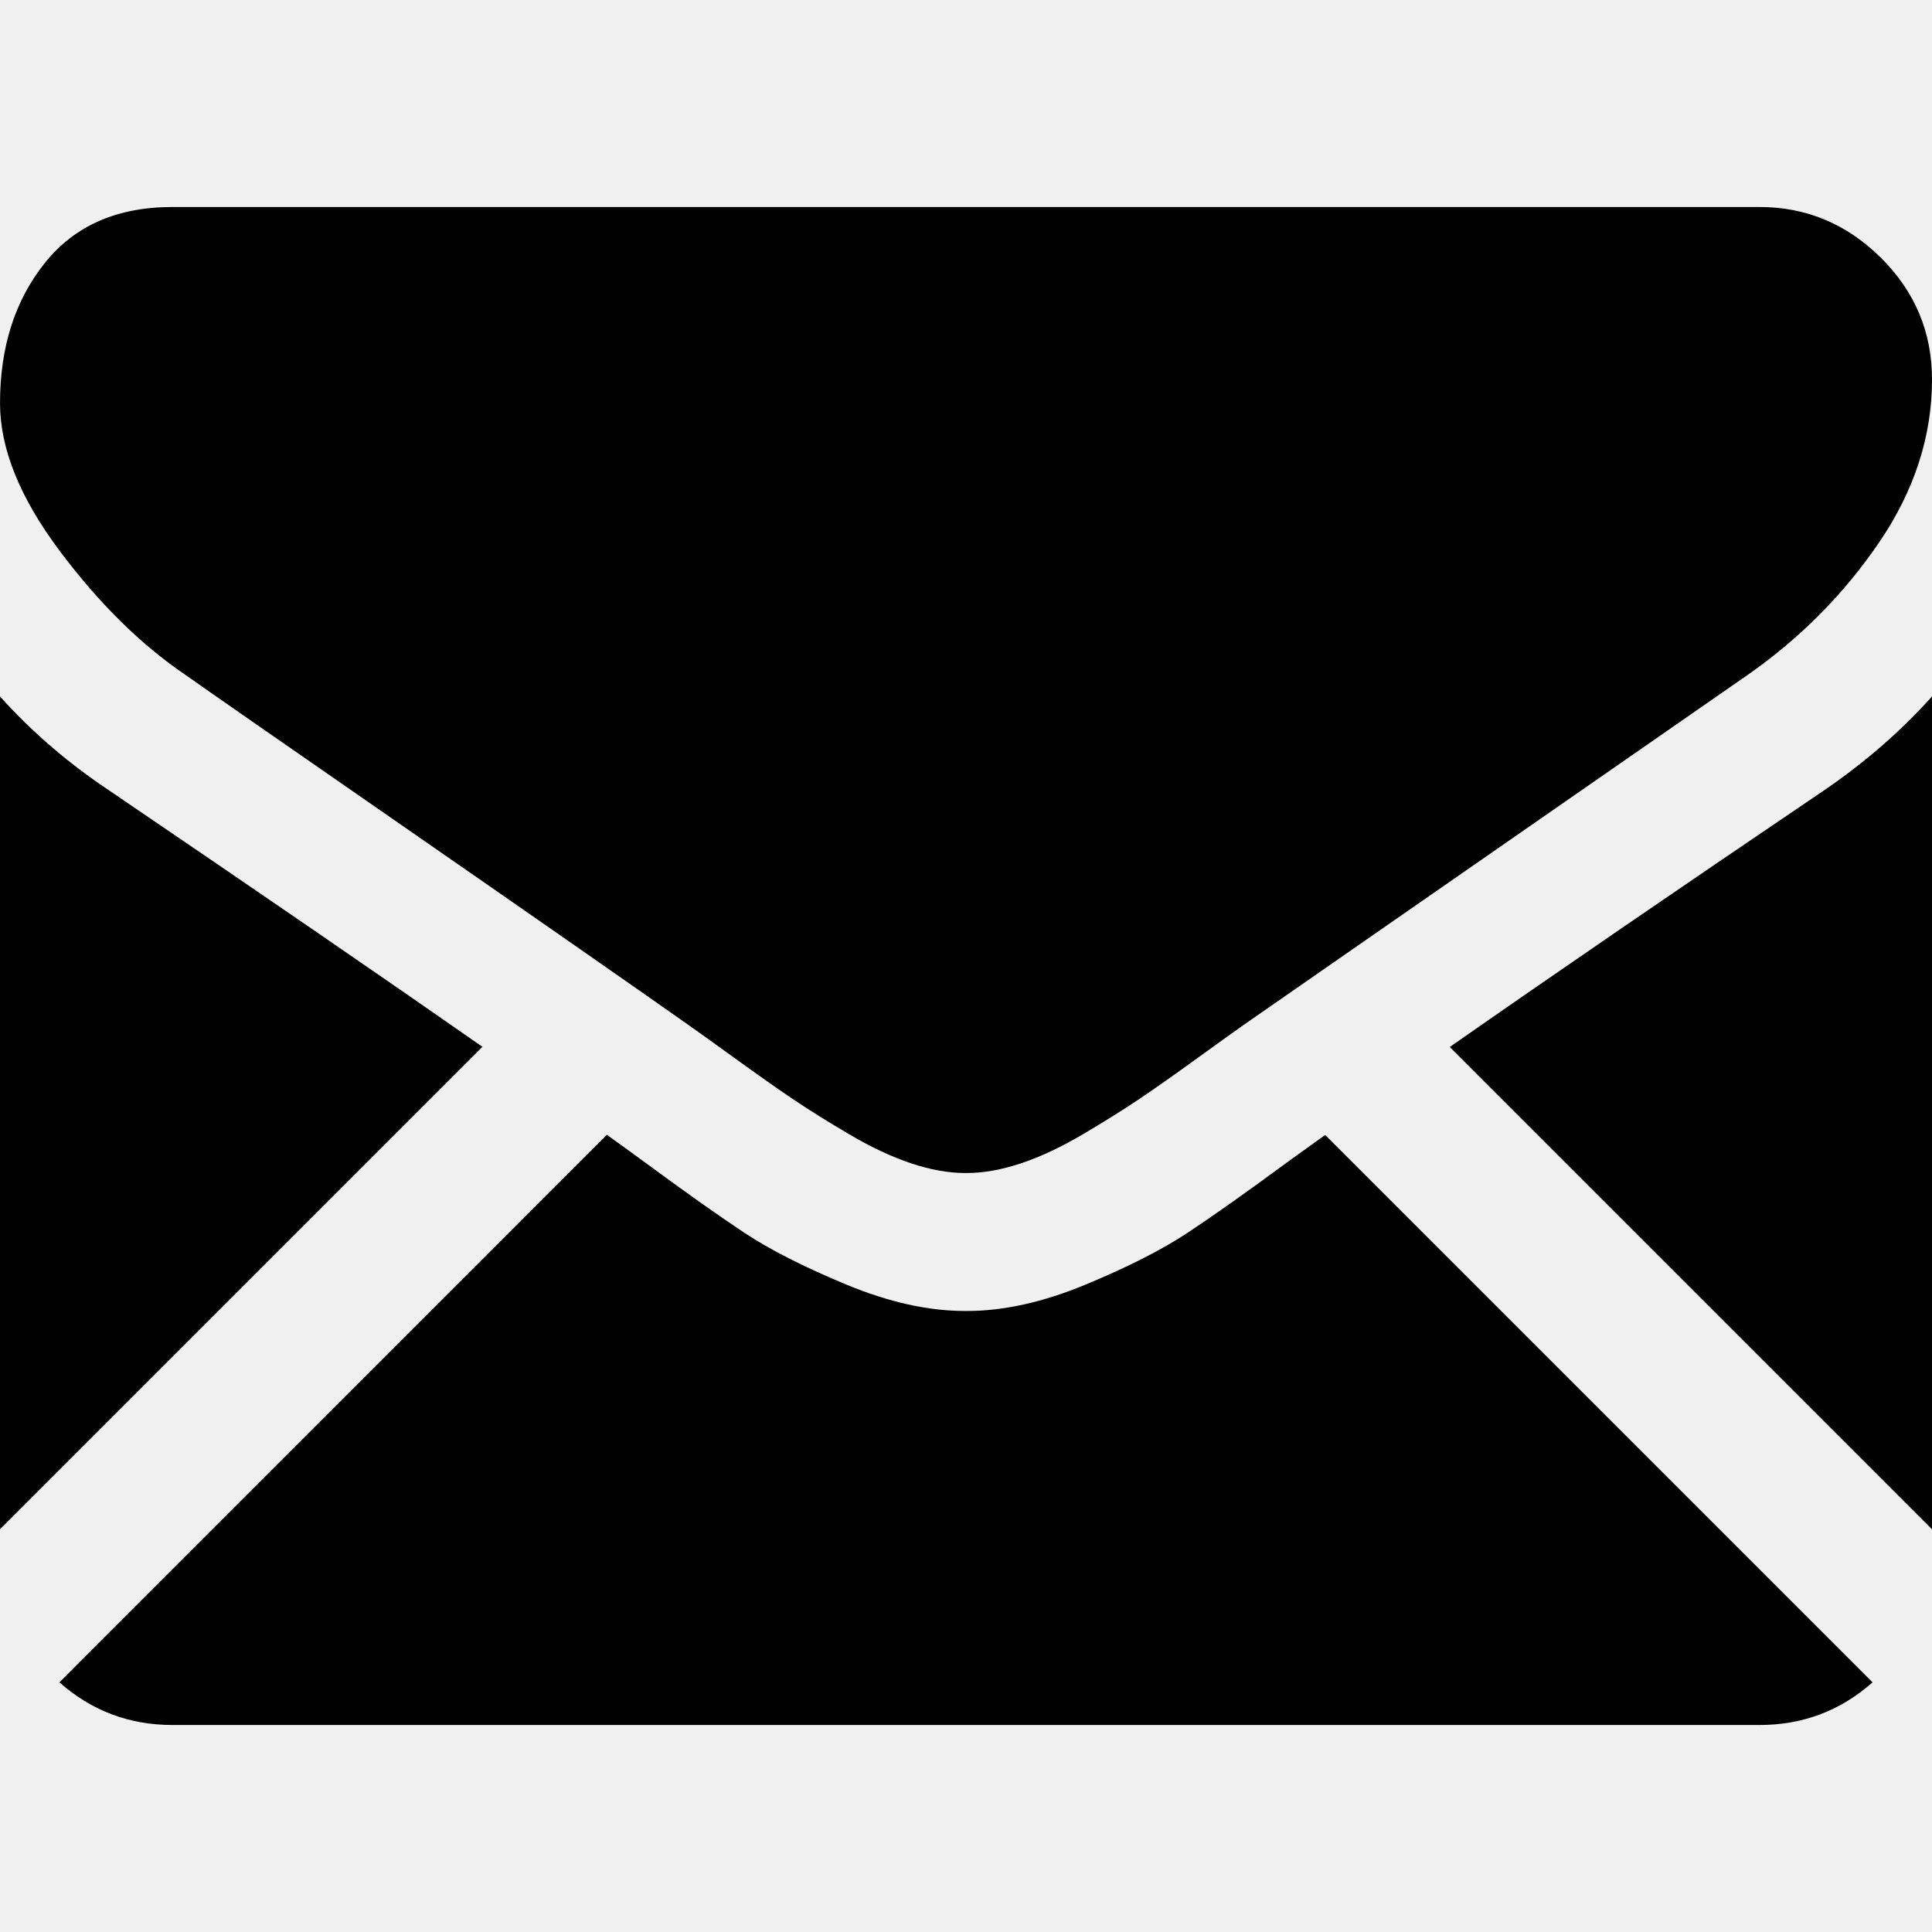
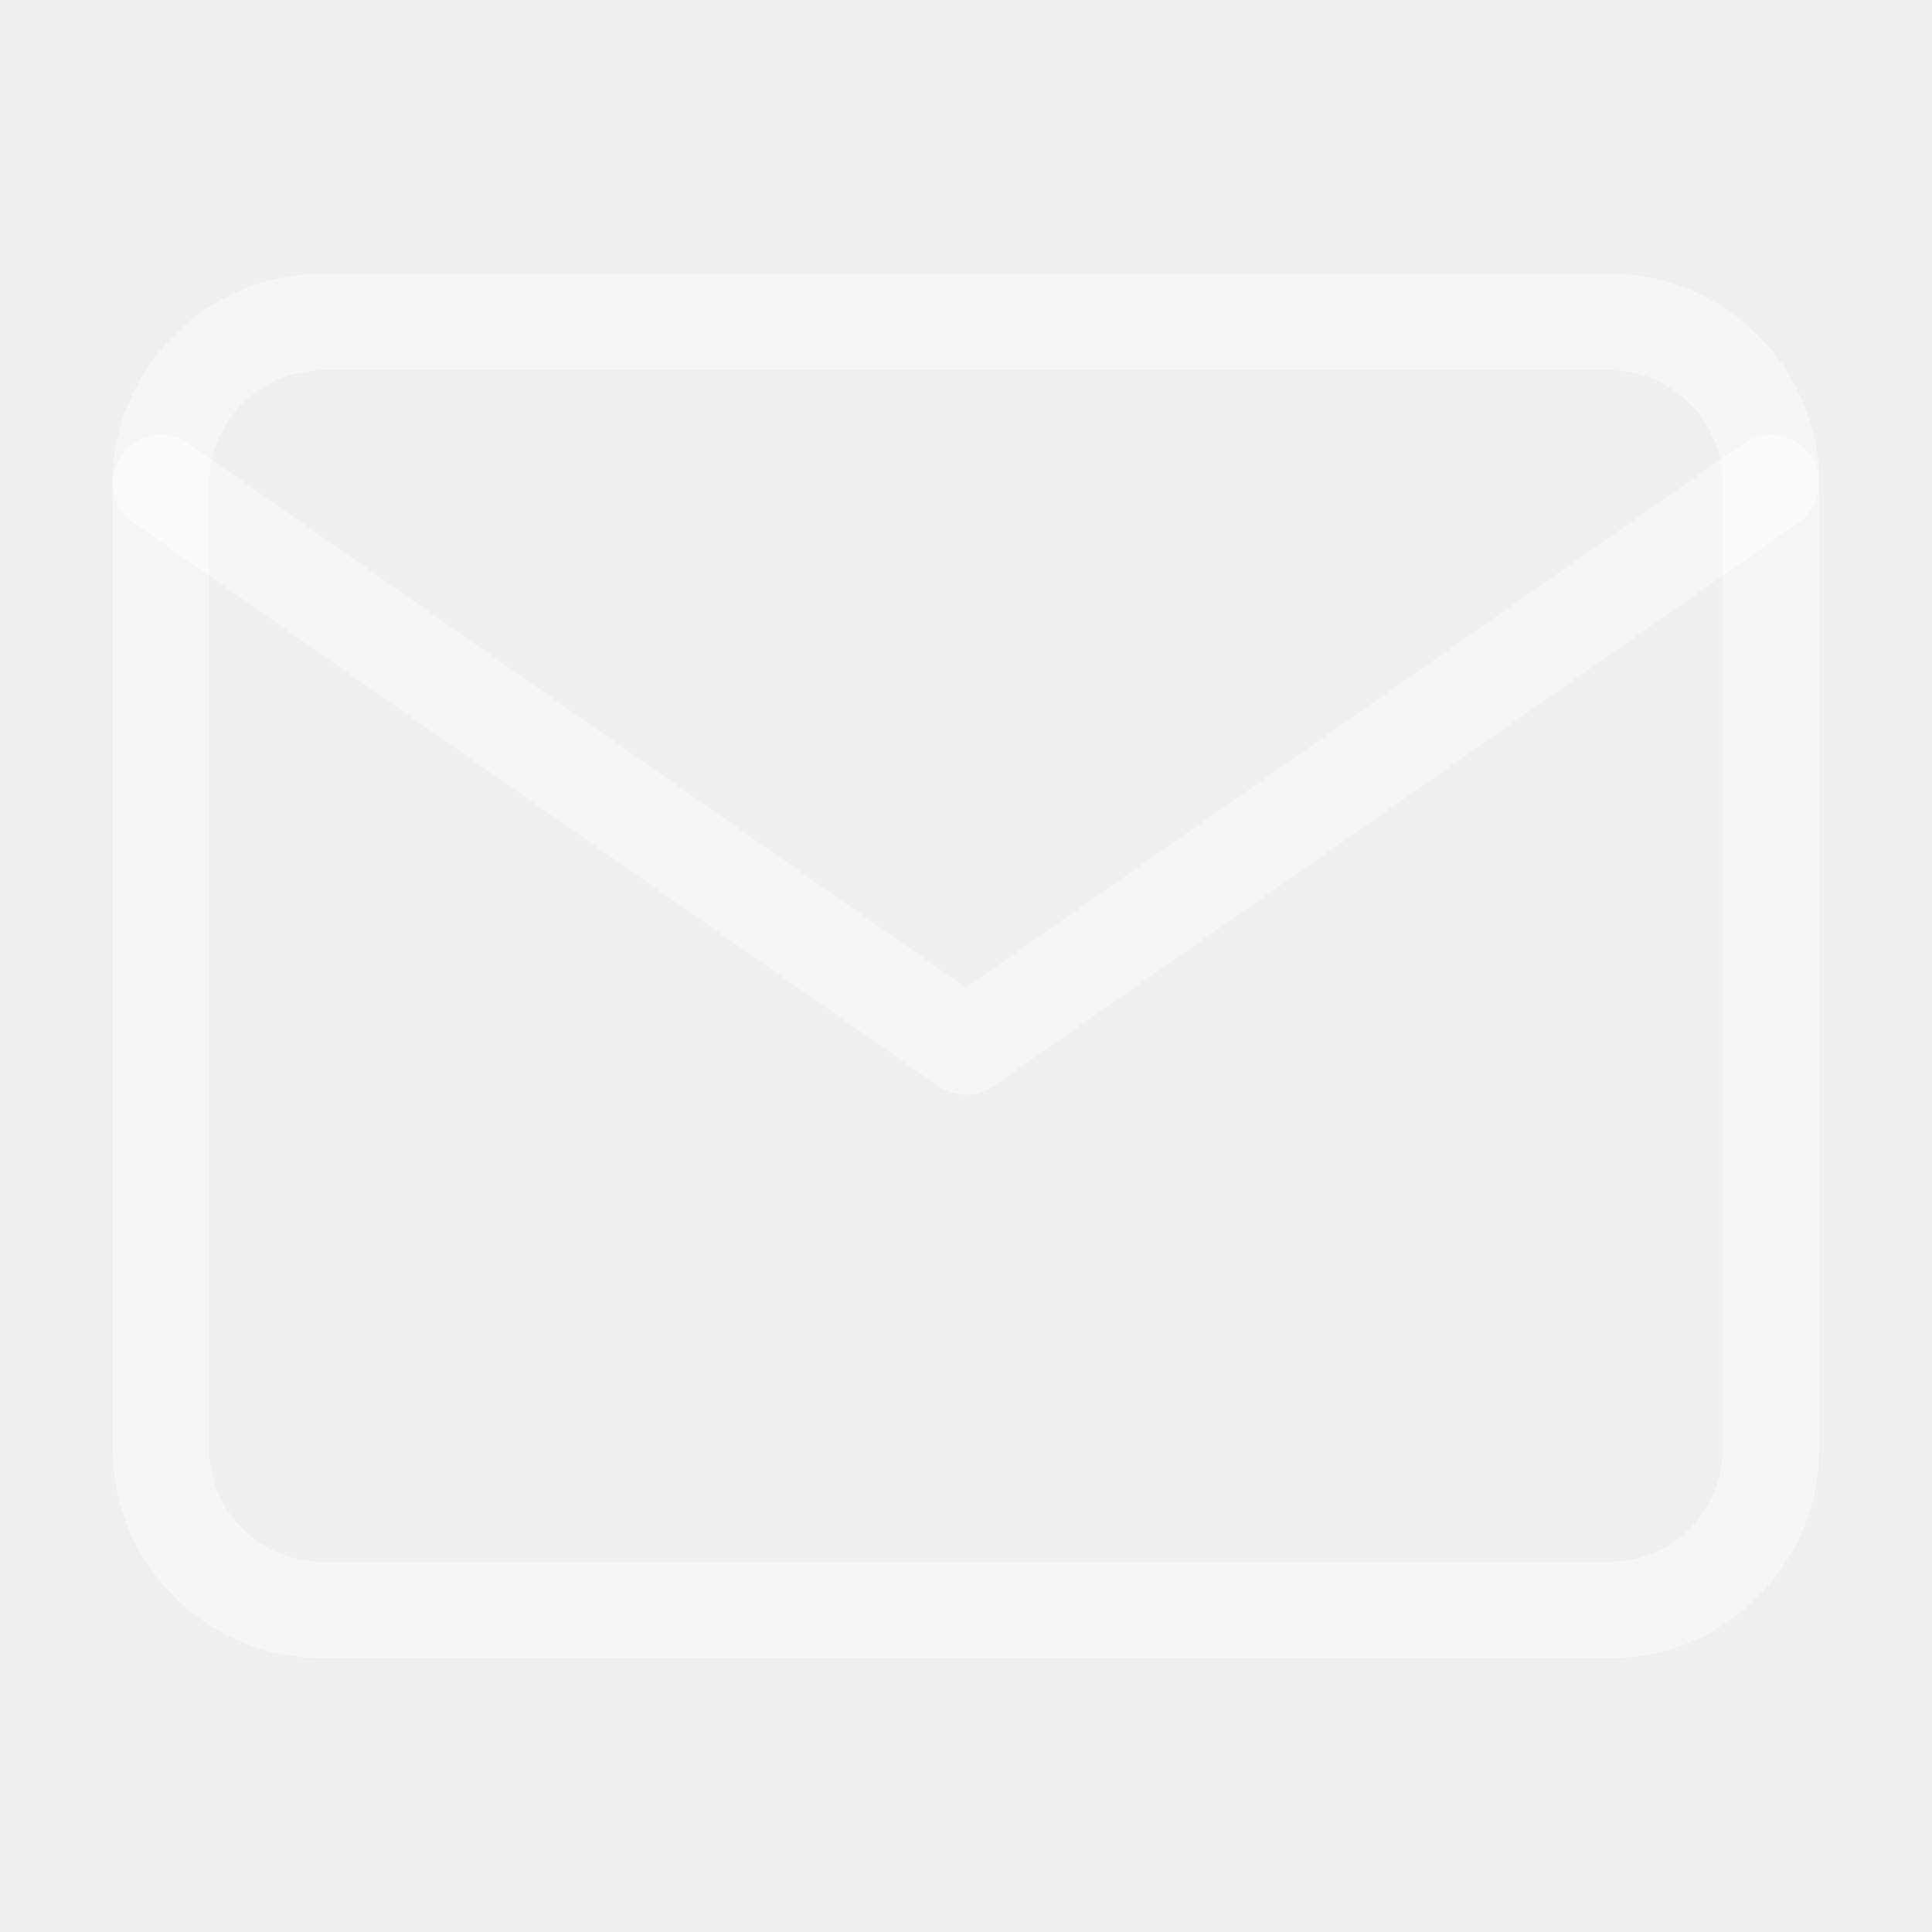
- <svg xmlns="http://www.w3.org/2000/svg" version="1.1" id="Capa_1" x="0px" y="0px" width="550.795px" height="550.795px" viewBox="0 0 550.795 550.795" style="enable-background:new 0 0 550.795 550.795;" xml:space="preserve">
-   <g>
-     <g>
-       <path d="M501.613,491.782c12.381,0,23.109-4.088,32.229-12.16L377.793,323.567c-3.744,2.681-7.373,5.288-10.801,7.767    c-11.678,8.604-21.156,15.318-28.434,20.129c-7.277,4.822-16.959,9.737-29.045,14.755c-12.094,5.024-23.361,7.528-33.813,7.528    h-0.306h-0.306c-10.453,0-21.72-2.503-33.813-7.528c-12.093-5.018-21.775-9.933-29.045-14.755    c-7.277-4.811-16.75-11.524-28.434-20.129c-3.256-2.387-6.867-5.006-10.771-7.809L16.946,479.622    c9.119,8.072,19.854,12.16,32.234,12.16H501.613z" />
-       <path d="M31.047,225.299C19.37,217.514,9.015,208.598,0,198.555V435.98l137.541-137.541    C110.025,279.229,74.572,254.877,31.047,225.299z" />
-       <path d="M520.059,225.299c-41.865,28.336-77.447,52.73-106.75,73.195l137.486,137.492V198.555    C541.98,208.396,531.736,217.306,520.059,225.299z" />
-       <path d="M501.613,59.013H49.181c-15.784,0-27.919,5.33-36.42,15.979C4.253,85.646,0.006,98.97,0.006,114.949    c0,12.907,5.636,26.892,16.903,41.959c11.267,15.061,23.256,26.891,35.961,35.496c6.965,4.921,27.969,19.523,63.012,43.801    c18.917,13.109,35.368,24.535,49.505,34.395c12.05,8.396,22.442,15.667,31.022,21.701c0.985,0.691,2.534,1.799,4.59,3.269    c2.215,1.591,5.018,3.61,8.476,6.107c6.659,4.816,12.191,8.709,16.597,11.683c4.4,2.975,9.731,6.298,15.985,9.988    c6.249,3.685,12.143,6.456,17.675,8.299c5.533,1.842,10.655,2.766,15.367,2.766h0.306h0.306c4.711,0,9.834-0.924,15.368-2.766    c5.531-1.843,11.42-4.608,17.674-8.299c6.248-3.69,11.572-7.02,15.986-9.988c4.406-2.974,9.938-6.866,16.598-11.683    c3.451-2.497,6.254-4.517,8.469-6.102c2.057-1.476,3.605-2.577,4.596-3.274c6.684-4.651,17.1-11.892,31.104-21.616    c25.482-17.705,63.01-43.764,112.742-78.281c14.957-10.447,27.453-23.054,37.496-37.803c10.025-14.749,15.051-30.22,15.051-46.408    c0-13.525-4.873-25.098-14.598-34.737C526.461,63.829,514.932,59.013,501.613,59.013z" />
-     </g>
-   </g>
-   <g>
- </g>
-   <g>
- </g>
-   <g>
- </g>
-   <g>
- </g>
-   <g>
- </g>
-   <g>
- </g>
-   <g>
- </g>
-   <g>
- </g>
-   <g>
- </g>
-   <g>
- </g>
-   <g>
- </g>
-   <g>
- </g>
-   <g>
- </g>
-   <g>
- </g>
-   <g>
- </g>
+ <svg xmlns="http://www.w3.org/2000/svg" width="40" height="40" viewBox="0 0 40 40" fill="none">
+   <path d="M6.667 6.667H33.333C35.167 6.667 36.667 8.167 36.667 10V30C36.667 31.833 35.167 33.333 33.333 33.333H6.667C4.833 33.333 3.333 31.833 3.333 30V10C3.333 8.167 4.833 6.667 6.667 6.667Z" stroke="white" stroke-opacity="0.4" stroke-width="2" stroke-linecap="round" stroke-linejoin="round" />
+   <path d="M36.667 10L20 21.667L3.333 10" stroke="white" stroke-opacity="0.4" stroke-width="2" stroke-linecap="round" stroke-linejoin="round" />
</svg>
